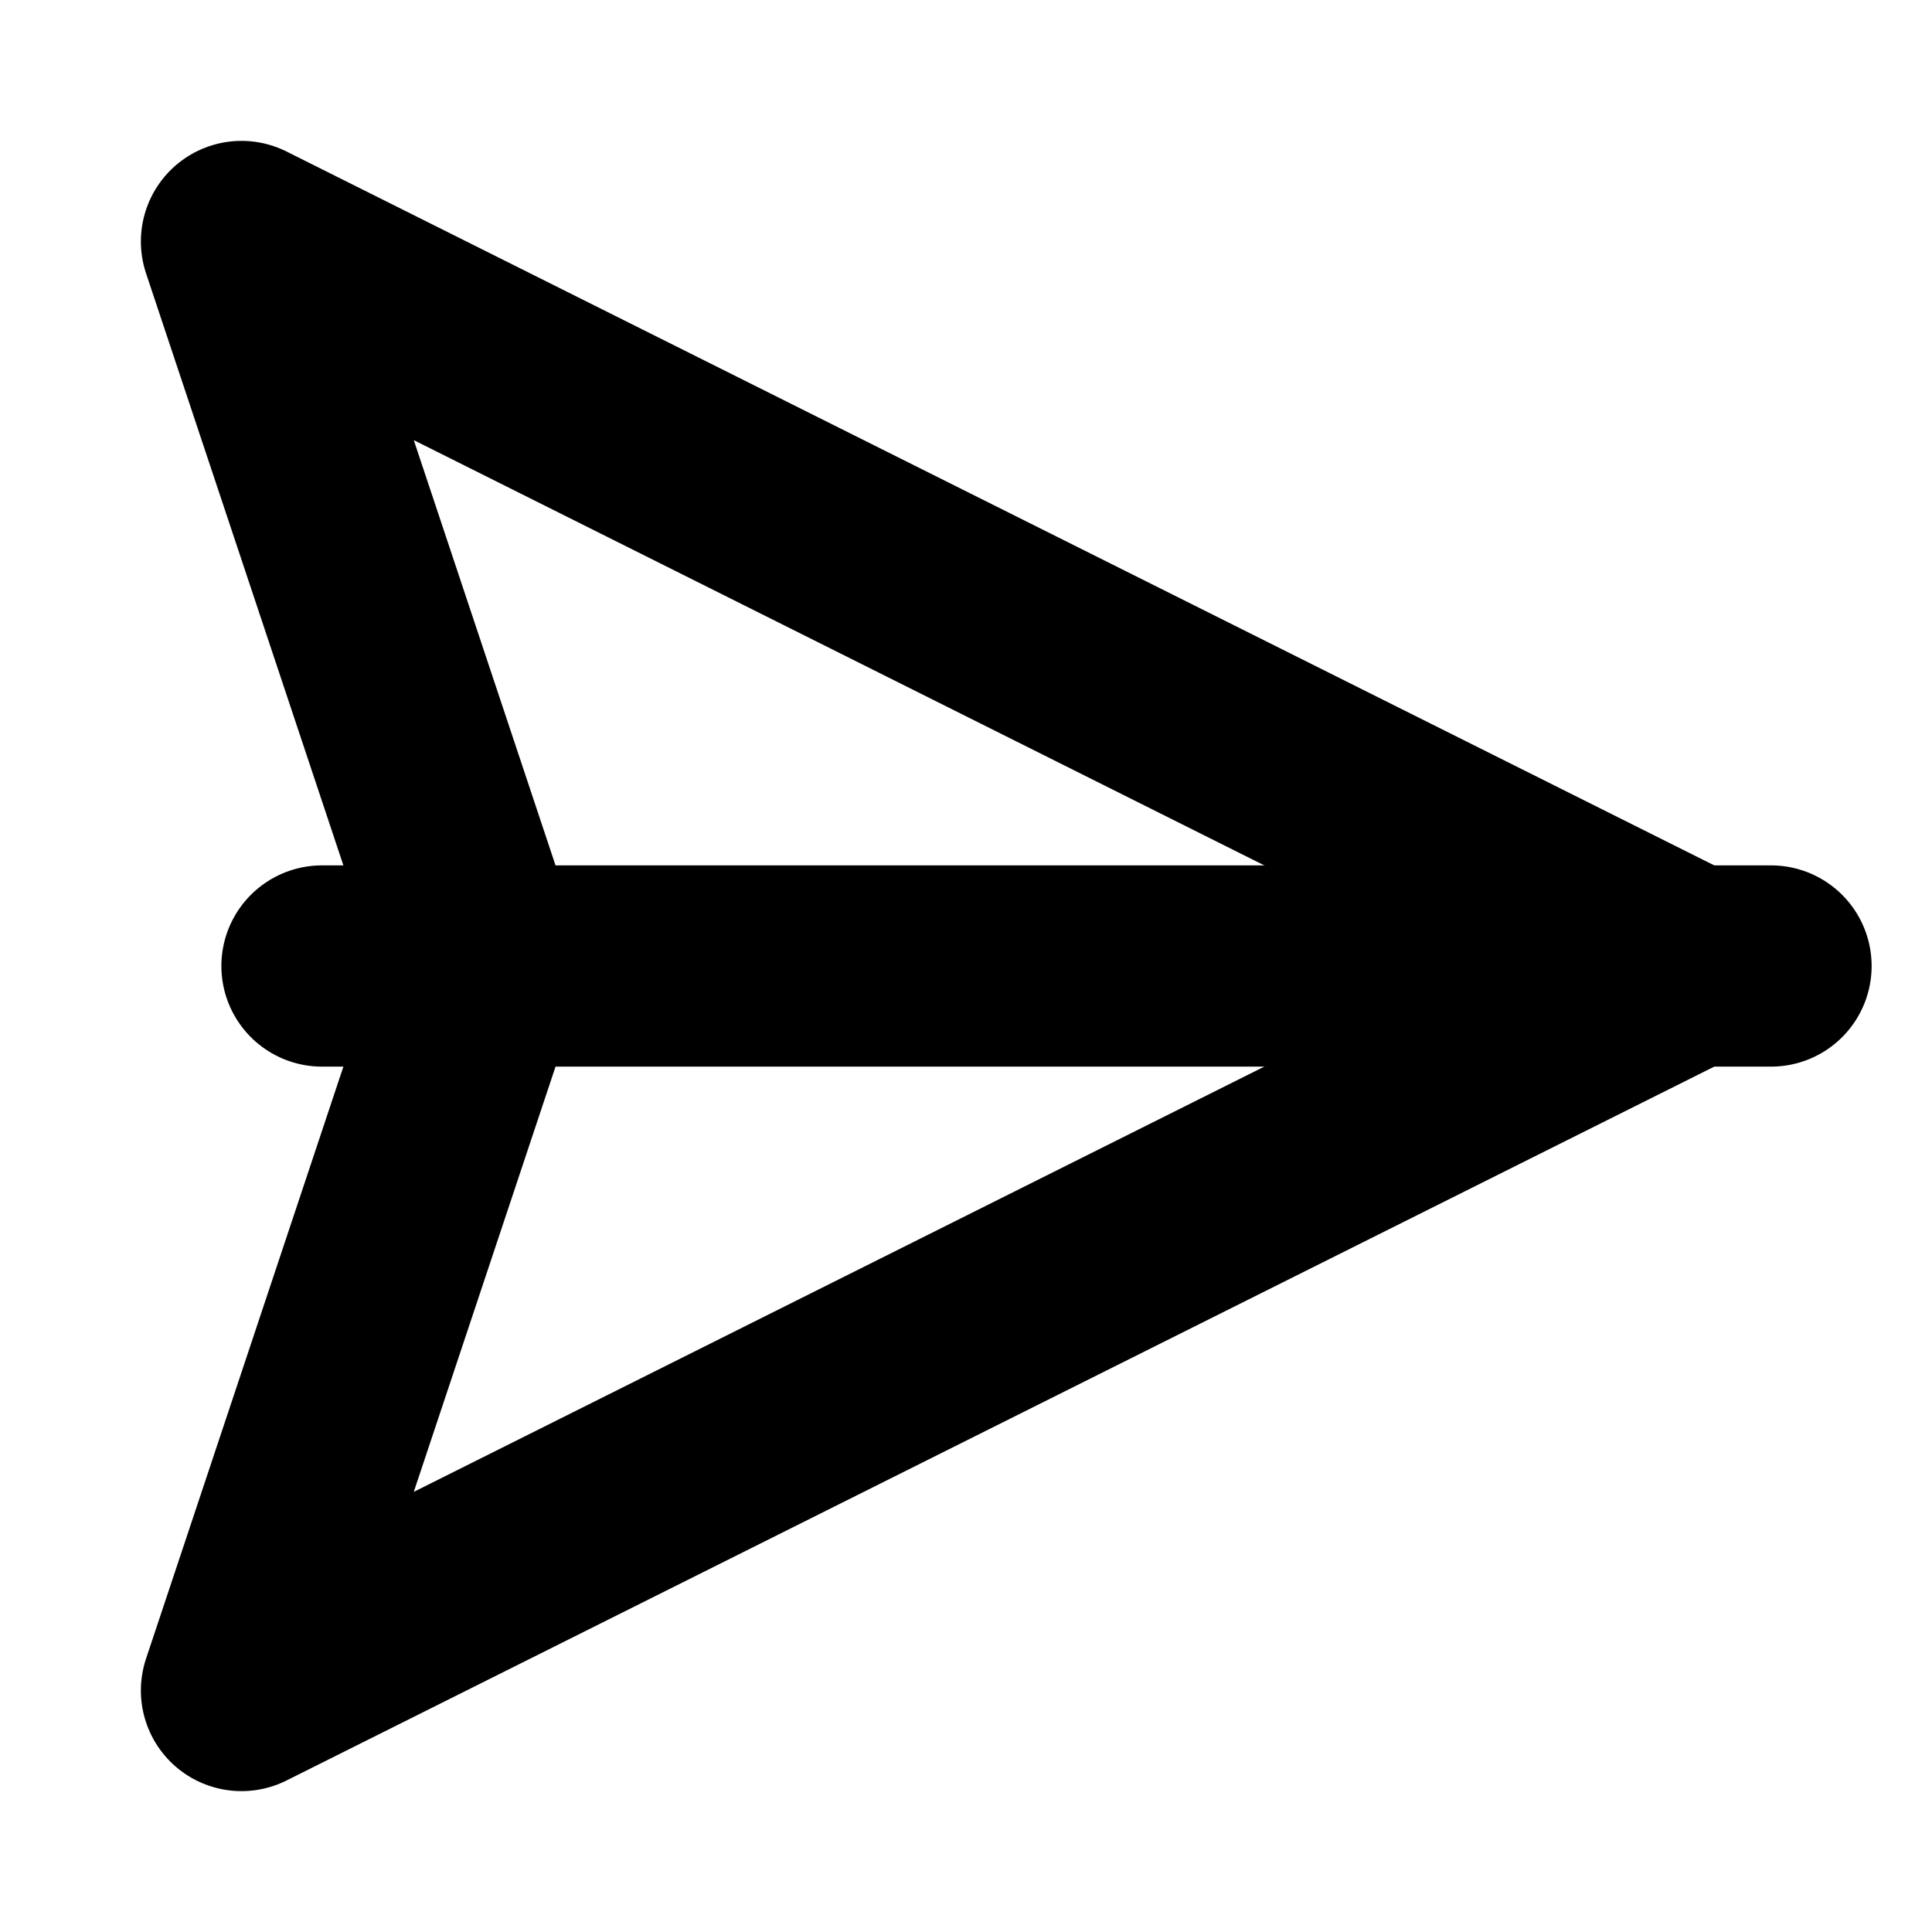
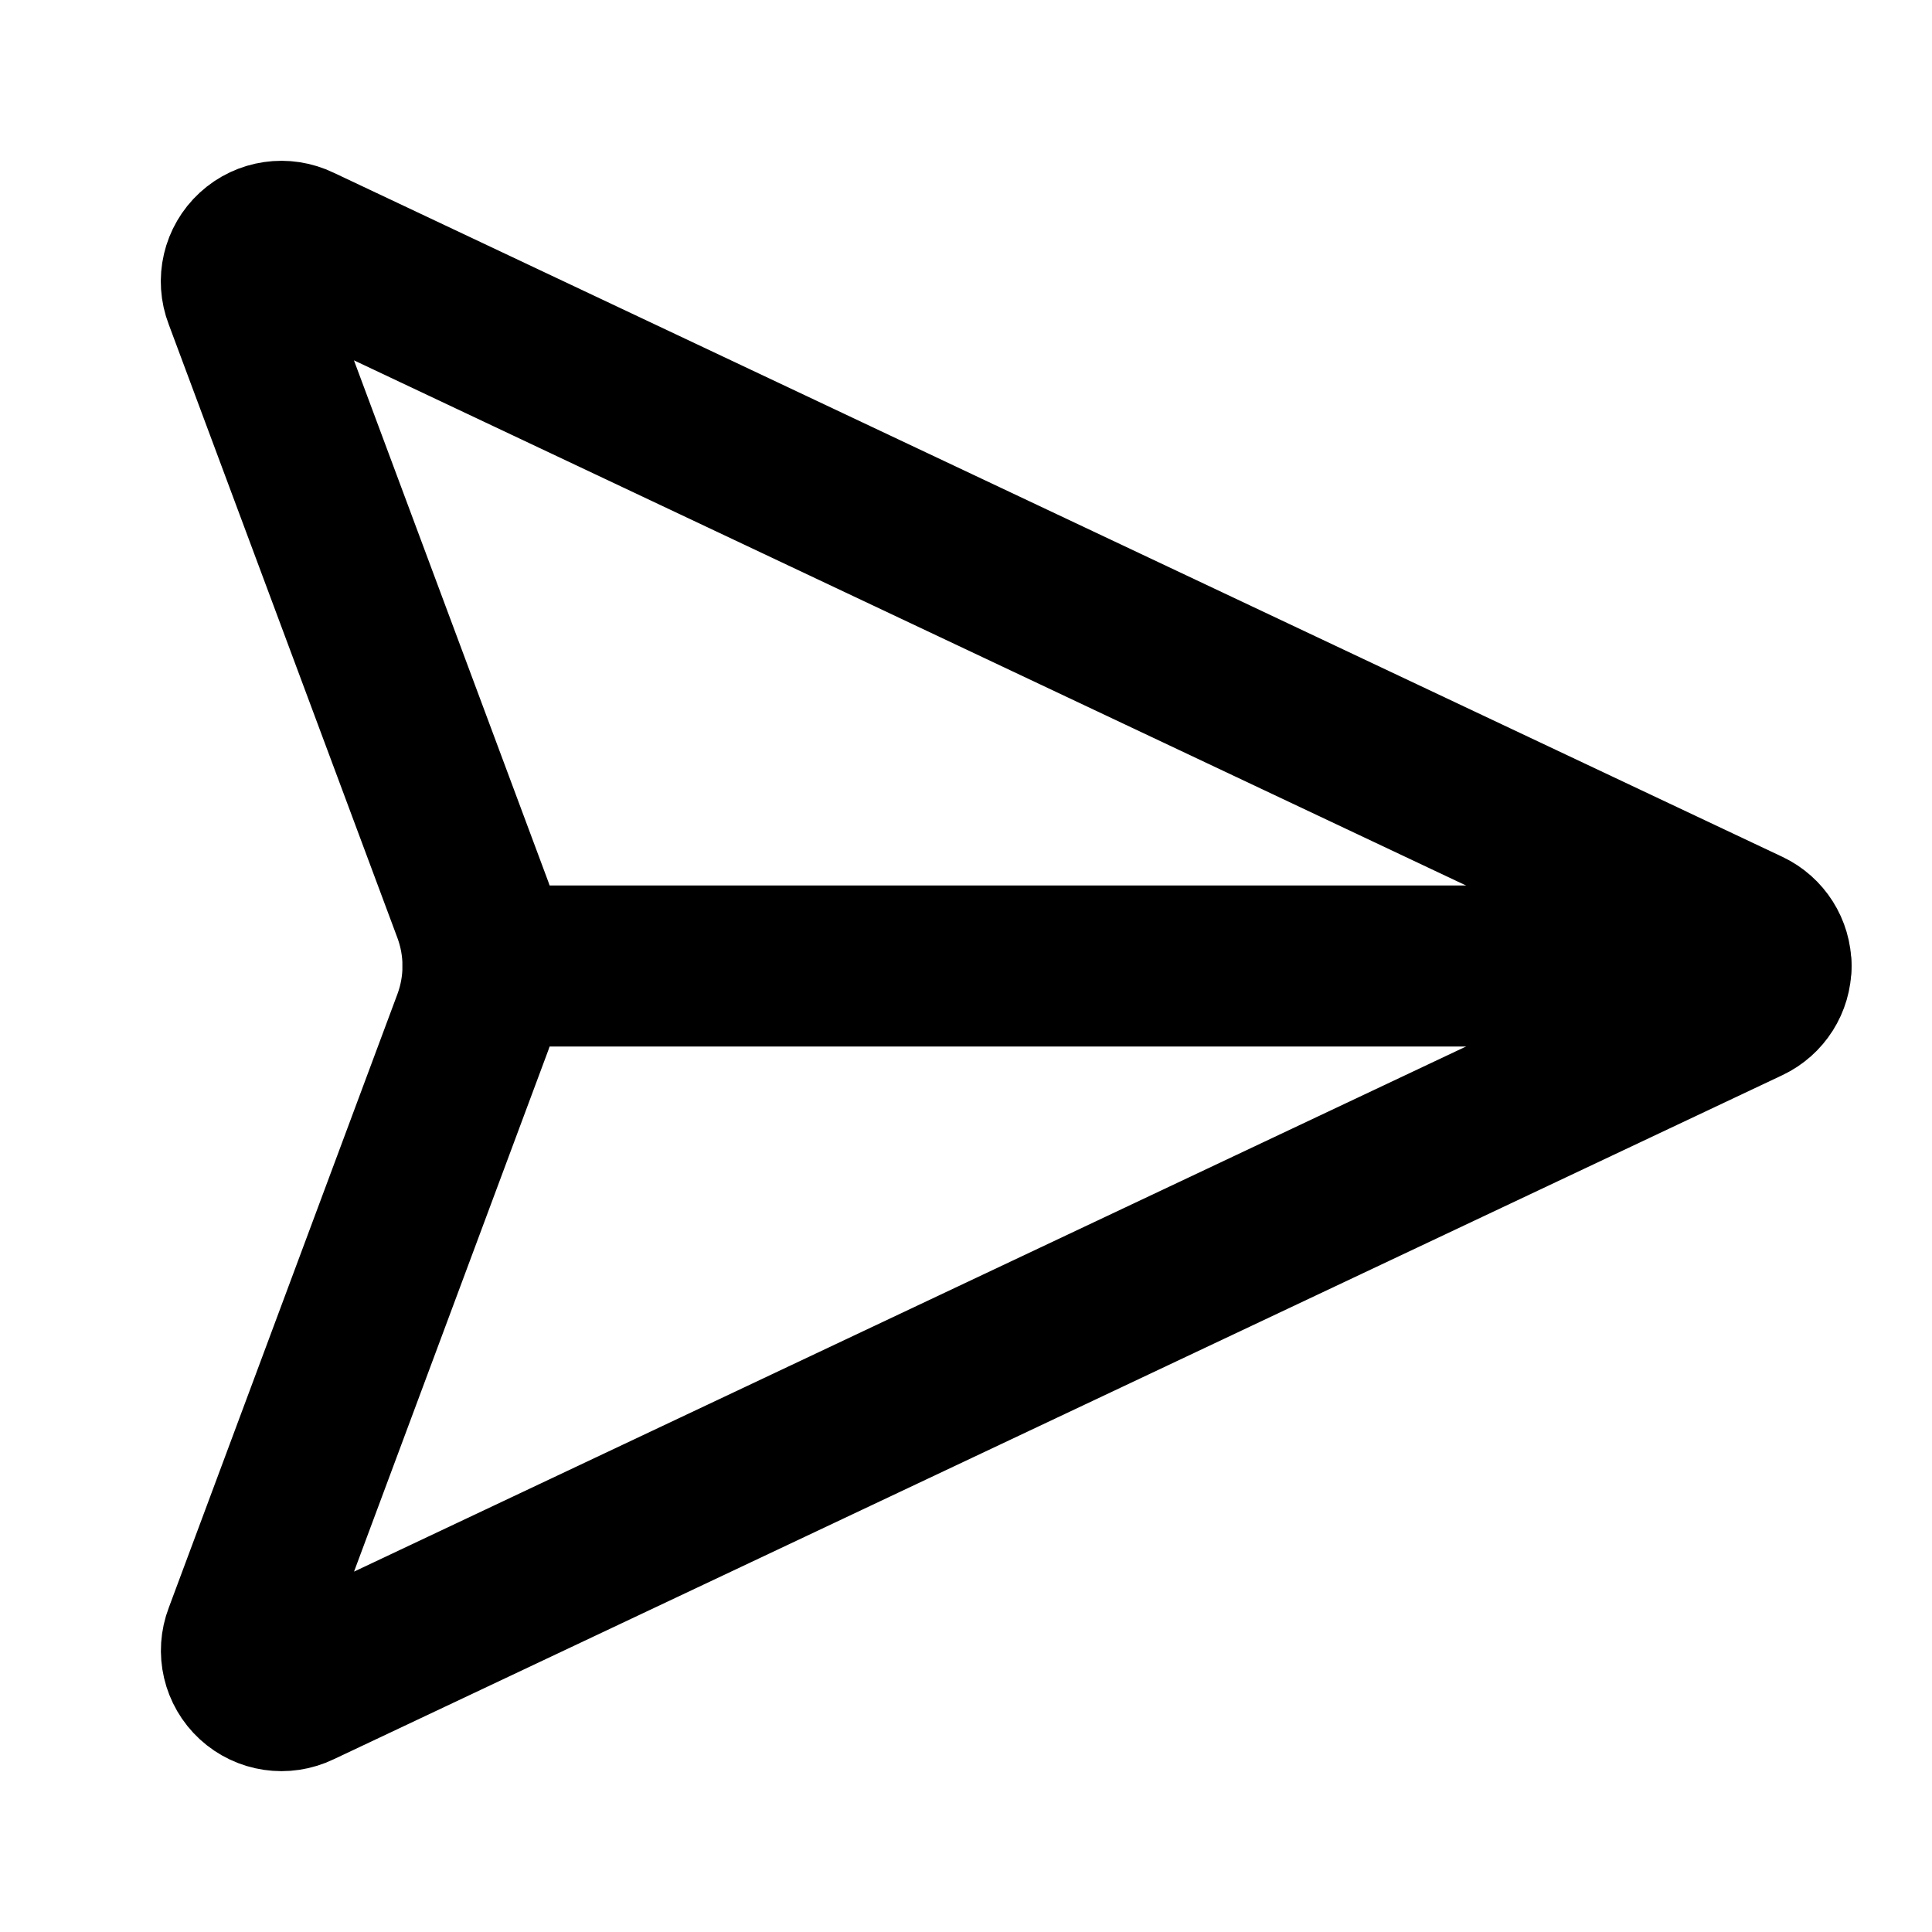
- <svg xmlns="http://www.w3.org/2000/svg" width="24" height="24" viewBox="0 0 24 24" fill="none" stroke="currentColor" stroke-width="2.5" stroke-linecap="round" stroke-linejoin="round">
-   <path d="m3 3 3 9-3 9 18-9-18-9Z" />
-   <path d="M22 12H4" />
+ <svg xmlns="http://www.w3.org/2000/svg" width="24" height="24" viewBox="0 0 24 24" fill="none" stroke="currentColor" stroke-width="2" stroke-linecap="round" stroke-linejoin="round">
+   <path d="M3.714 3.048a.498.498 0 0 0-.683.627l2.843 7.627a2 2 0 0 1 0 1.396l-2.842 7.627a.498.498 0 0 0 .682.627l18-8.5a.5.5 0 0 0 0-.904z" />
+   <path d="M6 12h16" />
</svg>
